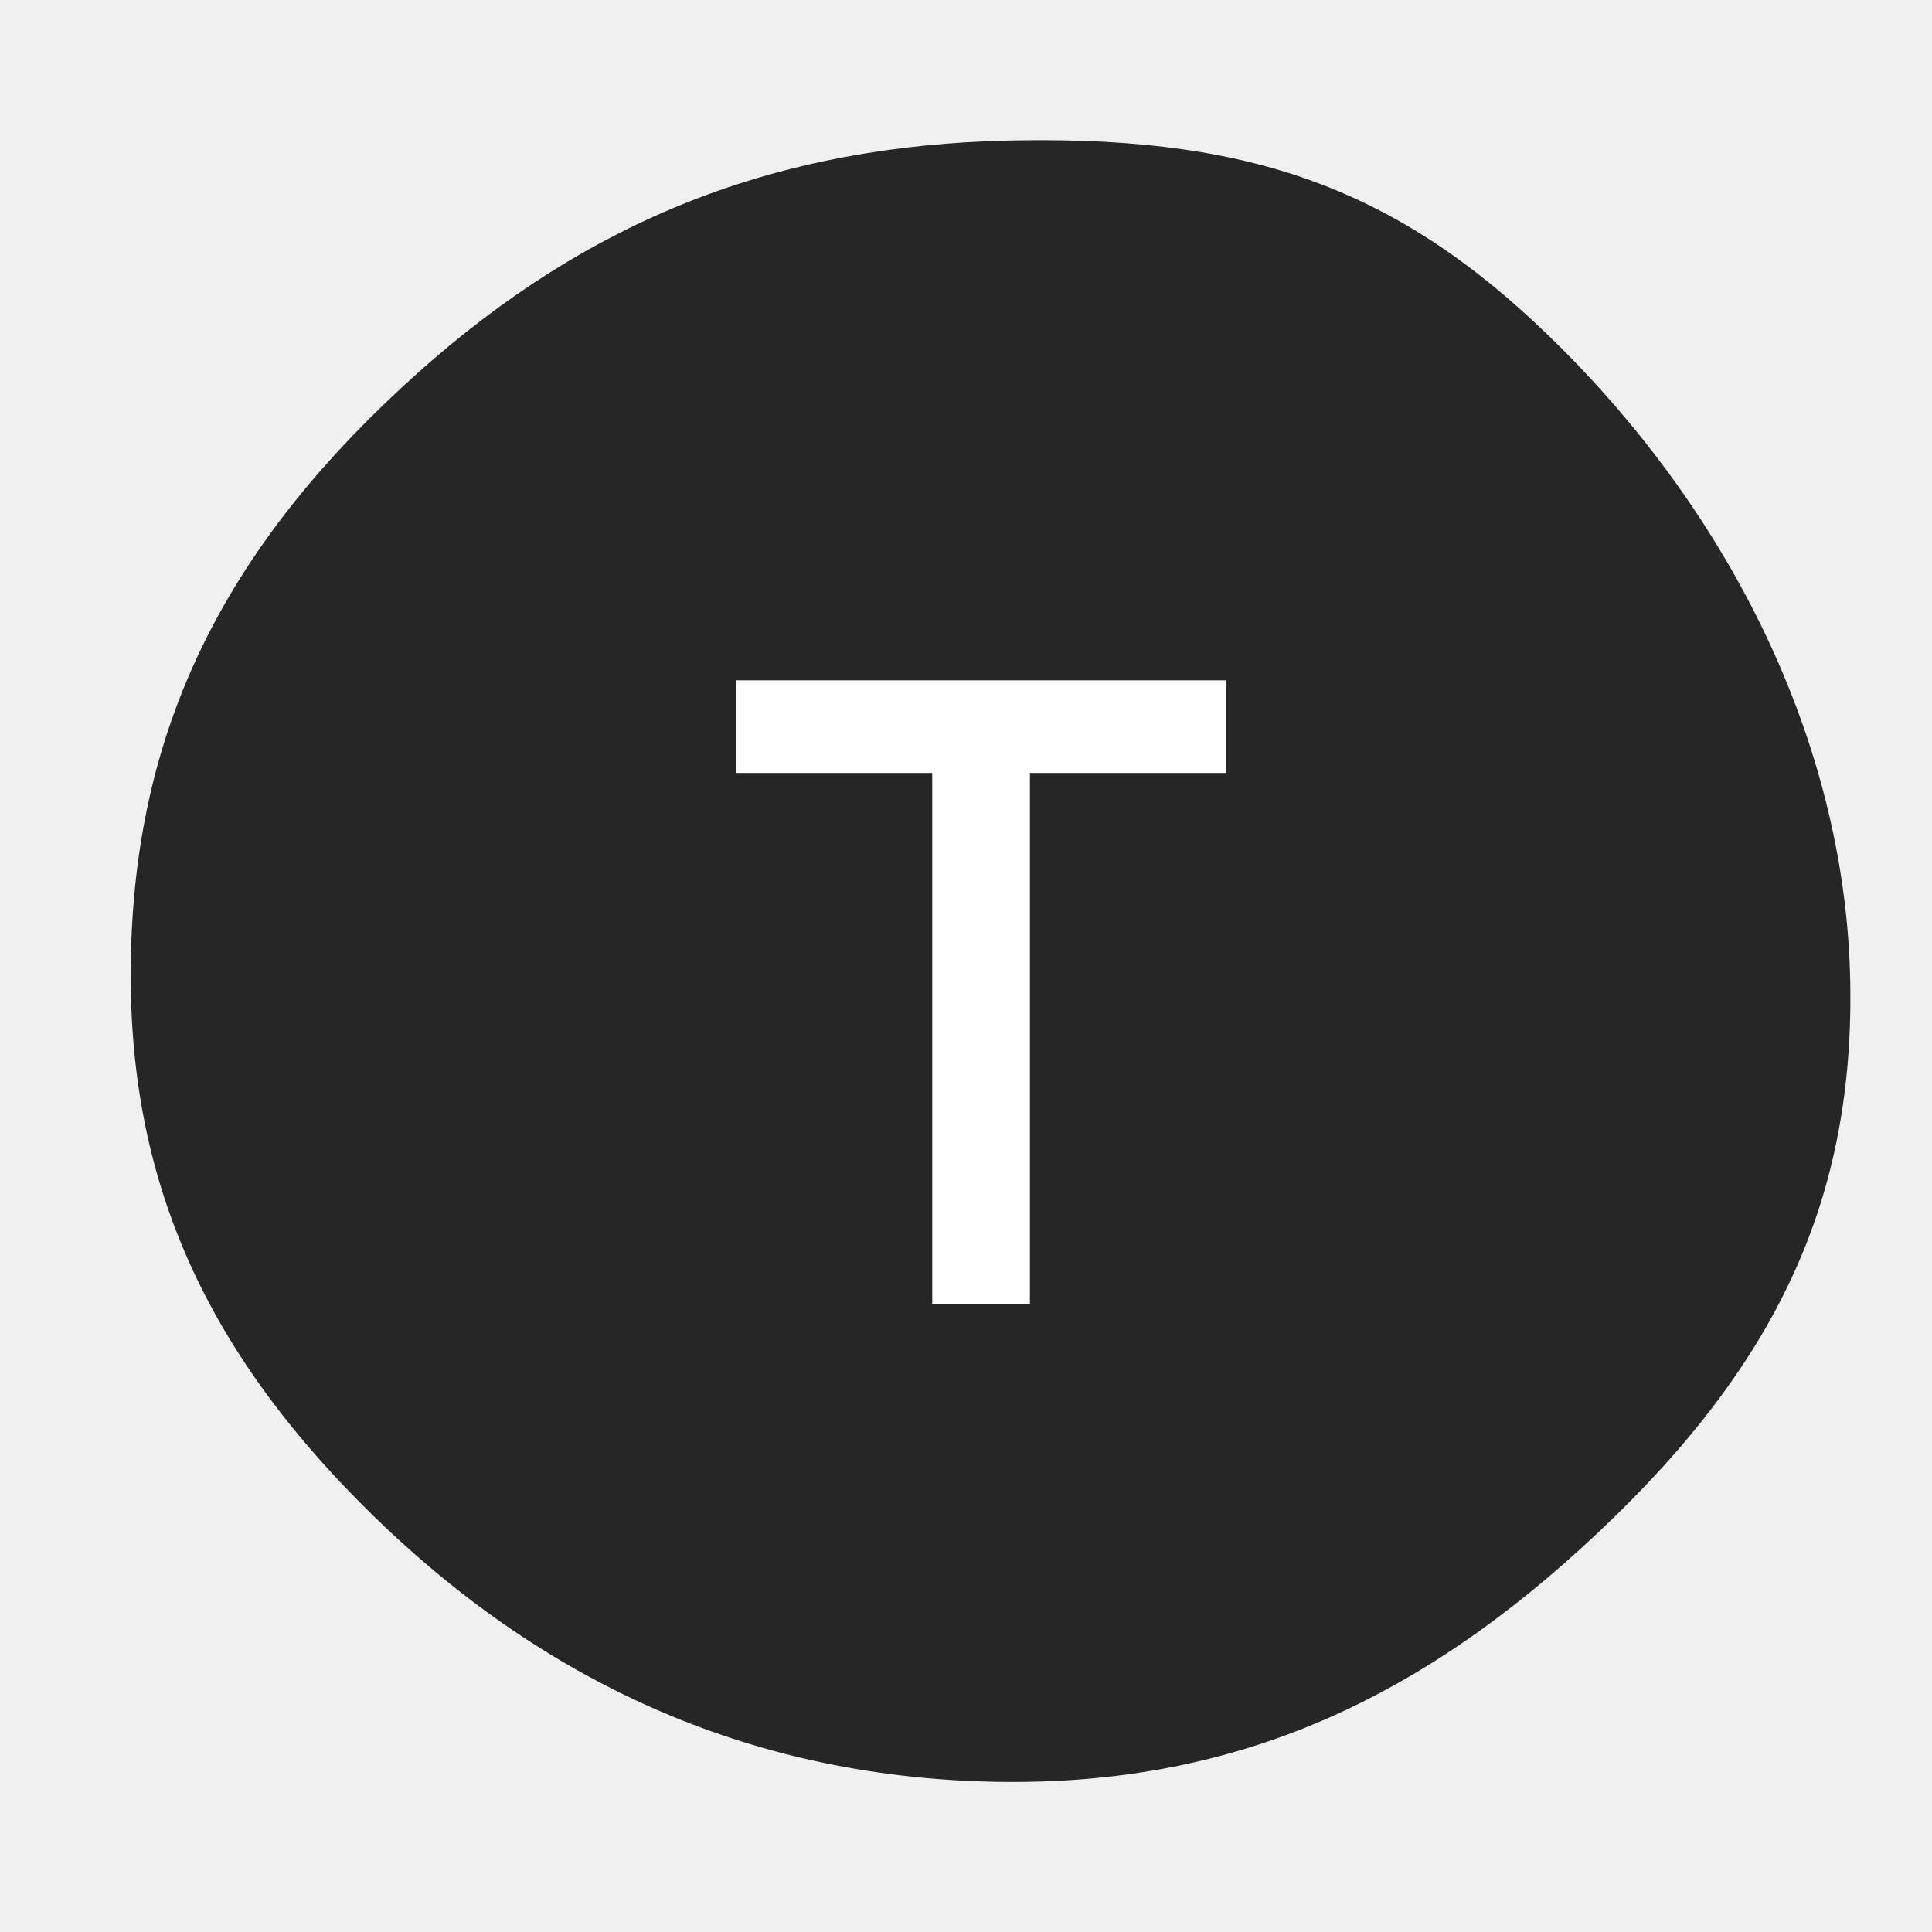
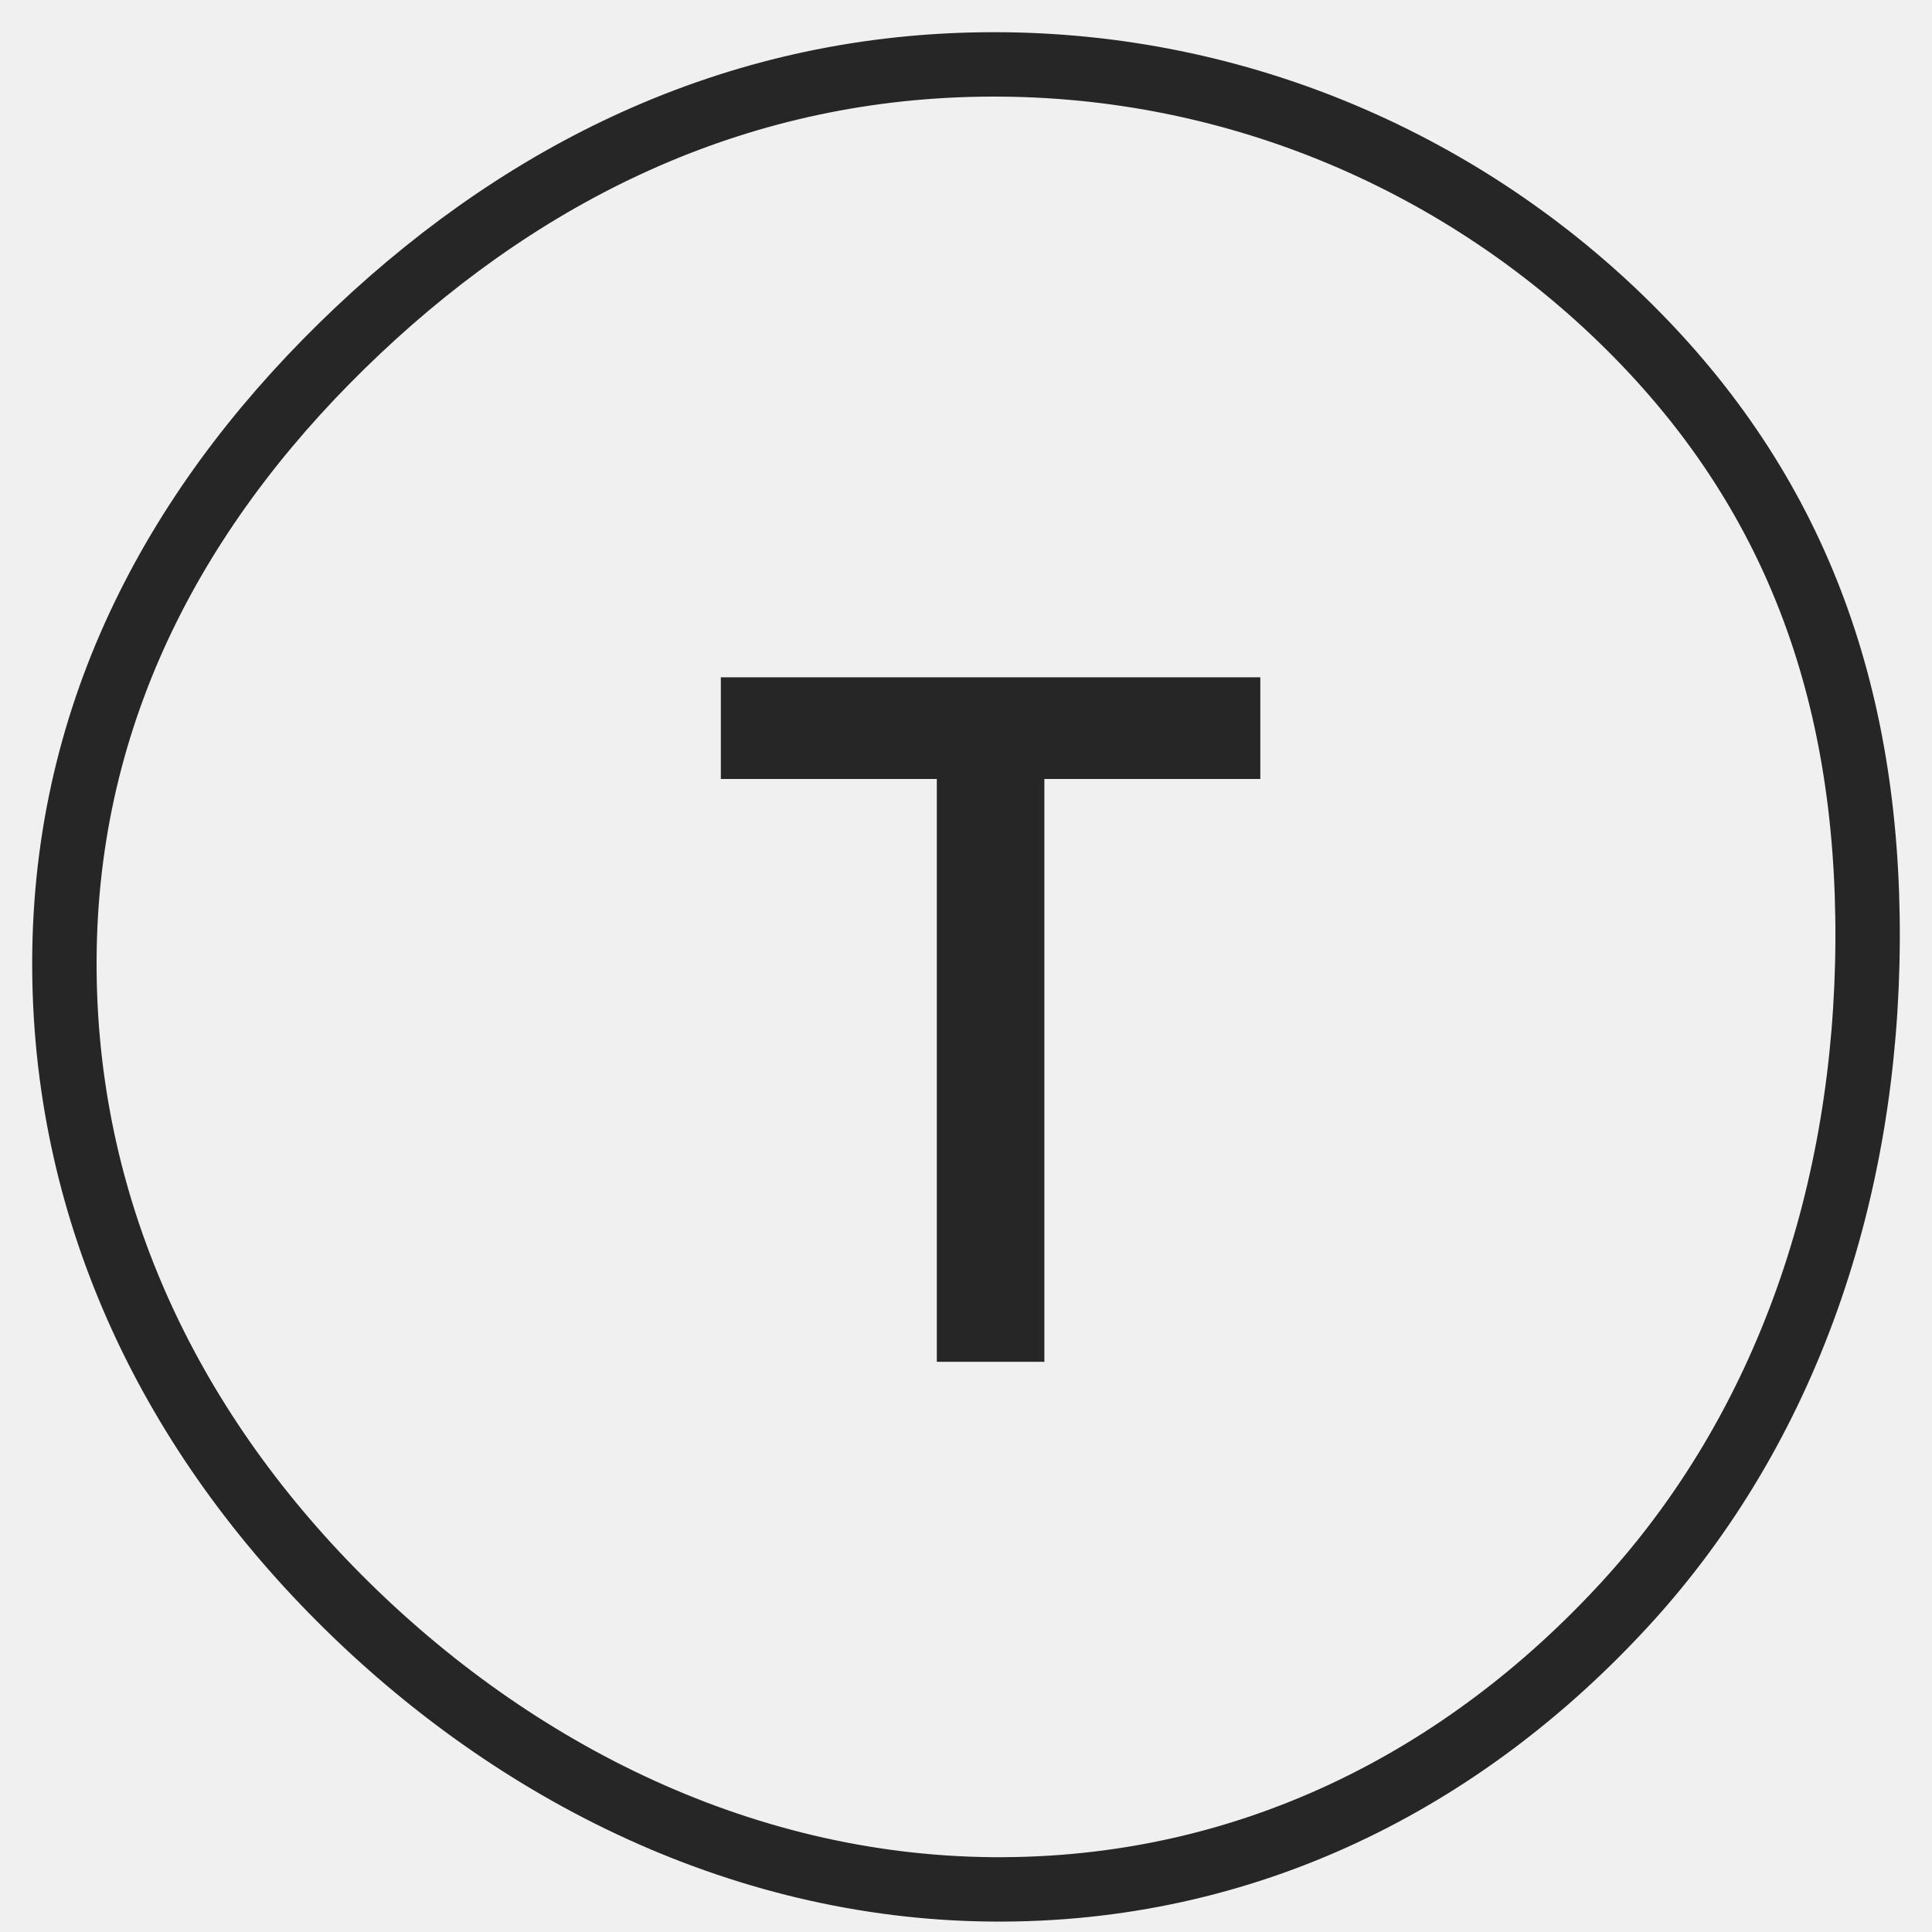
- <svg xmlns="http://www.w3.org/2000/svg" height="30" viewBox="0 0 30 30" width="30">
-   <g fill="none" transform="translate(2 2)">
-     <path d="m13.678.182c-3.602.078-6.515 1.211-9.2 3.617-2.833 2.539-4.254 5.226-4.429 8.607-.182 3.507.91 6.266 3.526 8.91 2.697 2.726 5.886 4.202 9.576 4.343 3.64.139 6.56-1.028 9.404-3.621 2.926-2.667 4.233-5.264 4.176-8.768-.058-3.552-1.719-7.087-4.469-9.846-2.444-2.452-4.742-3.298-8.413-3.245z" fill="#262627" />
-     <path d="m.187 1.465v-1.438h7.606v1.438h-3.045v8.242h-1.517v-8.242z" fill="#fff" transform="translate(9.244565 8.537138)" />
-   </g>
+ <svg xmlns="http://www.w3.org/2000/svg" fill="none" height="30" viewBox="0 0 30 30" width="30">
+   <path d="m15.402 29.338c3.943.034 7.321-1.69 9.842-4.441 2.519-2.748 3.738-6.408 3.756-10.295.018-3.907-1.162-7.005-3.705-9.529-2.519-2.5-6.024-4.084-9.897-4.073-3.872.01-7.156 1.601-9.833 4.125-2.703 2.549-4.494 5.736-4.563 9.599-.068 3.826 1.487 7.25 4.148 9.971 2.684 2.745 6.294 4.609 10.252 4.643z" stroke="#262627" />
+   <path d="m11.193 12.096v-1.579h8.377v1.579h-3.353v9.05h-1.67v-9.05z" fill="#262627" />
</svg>
